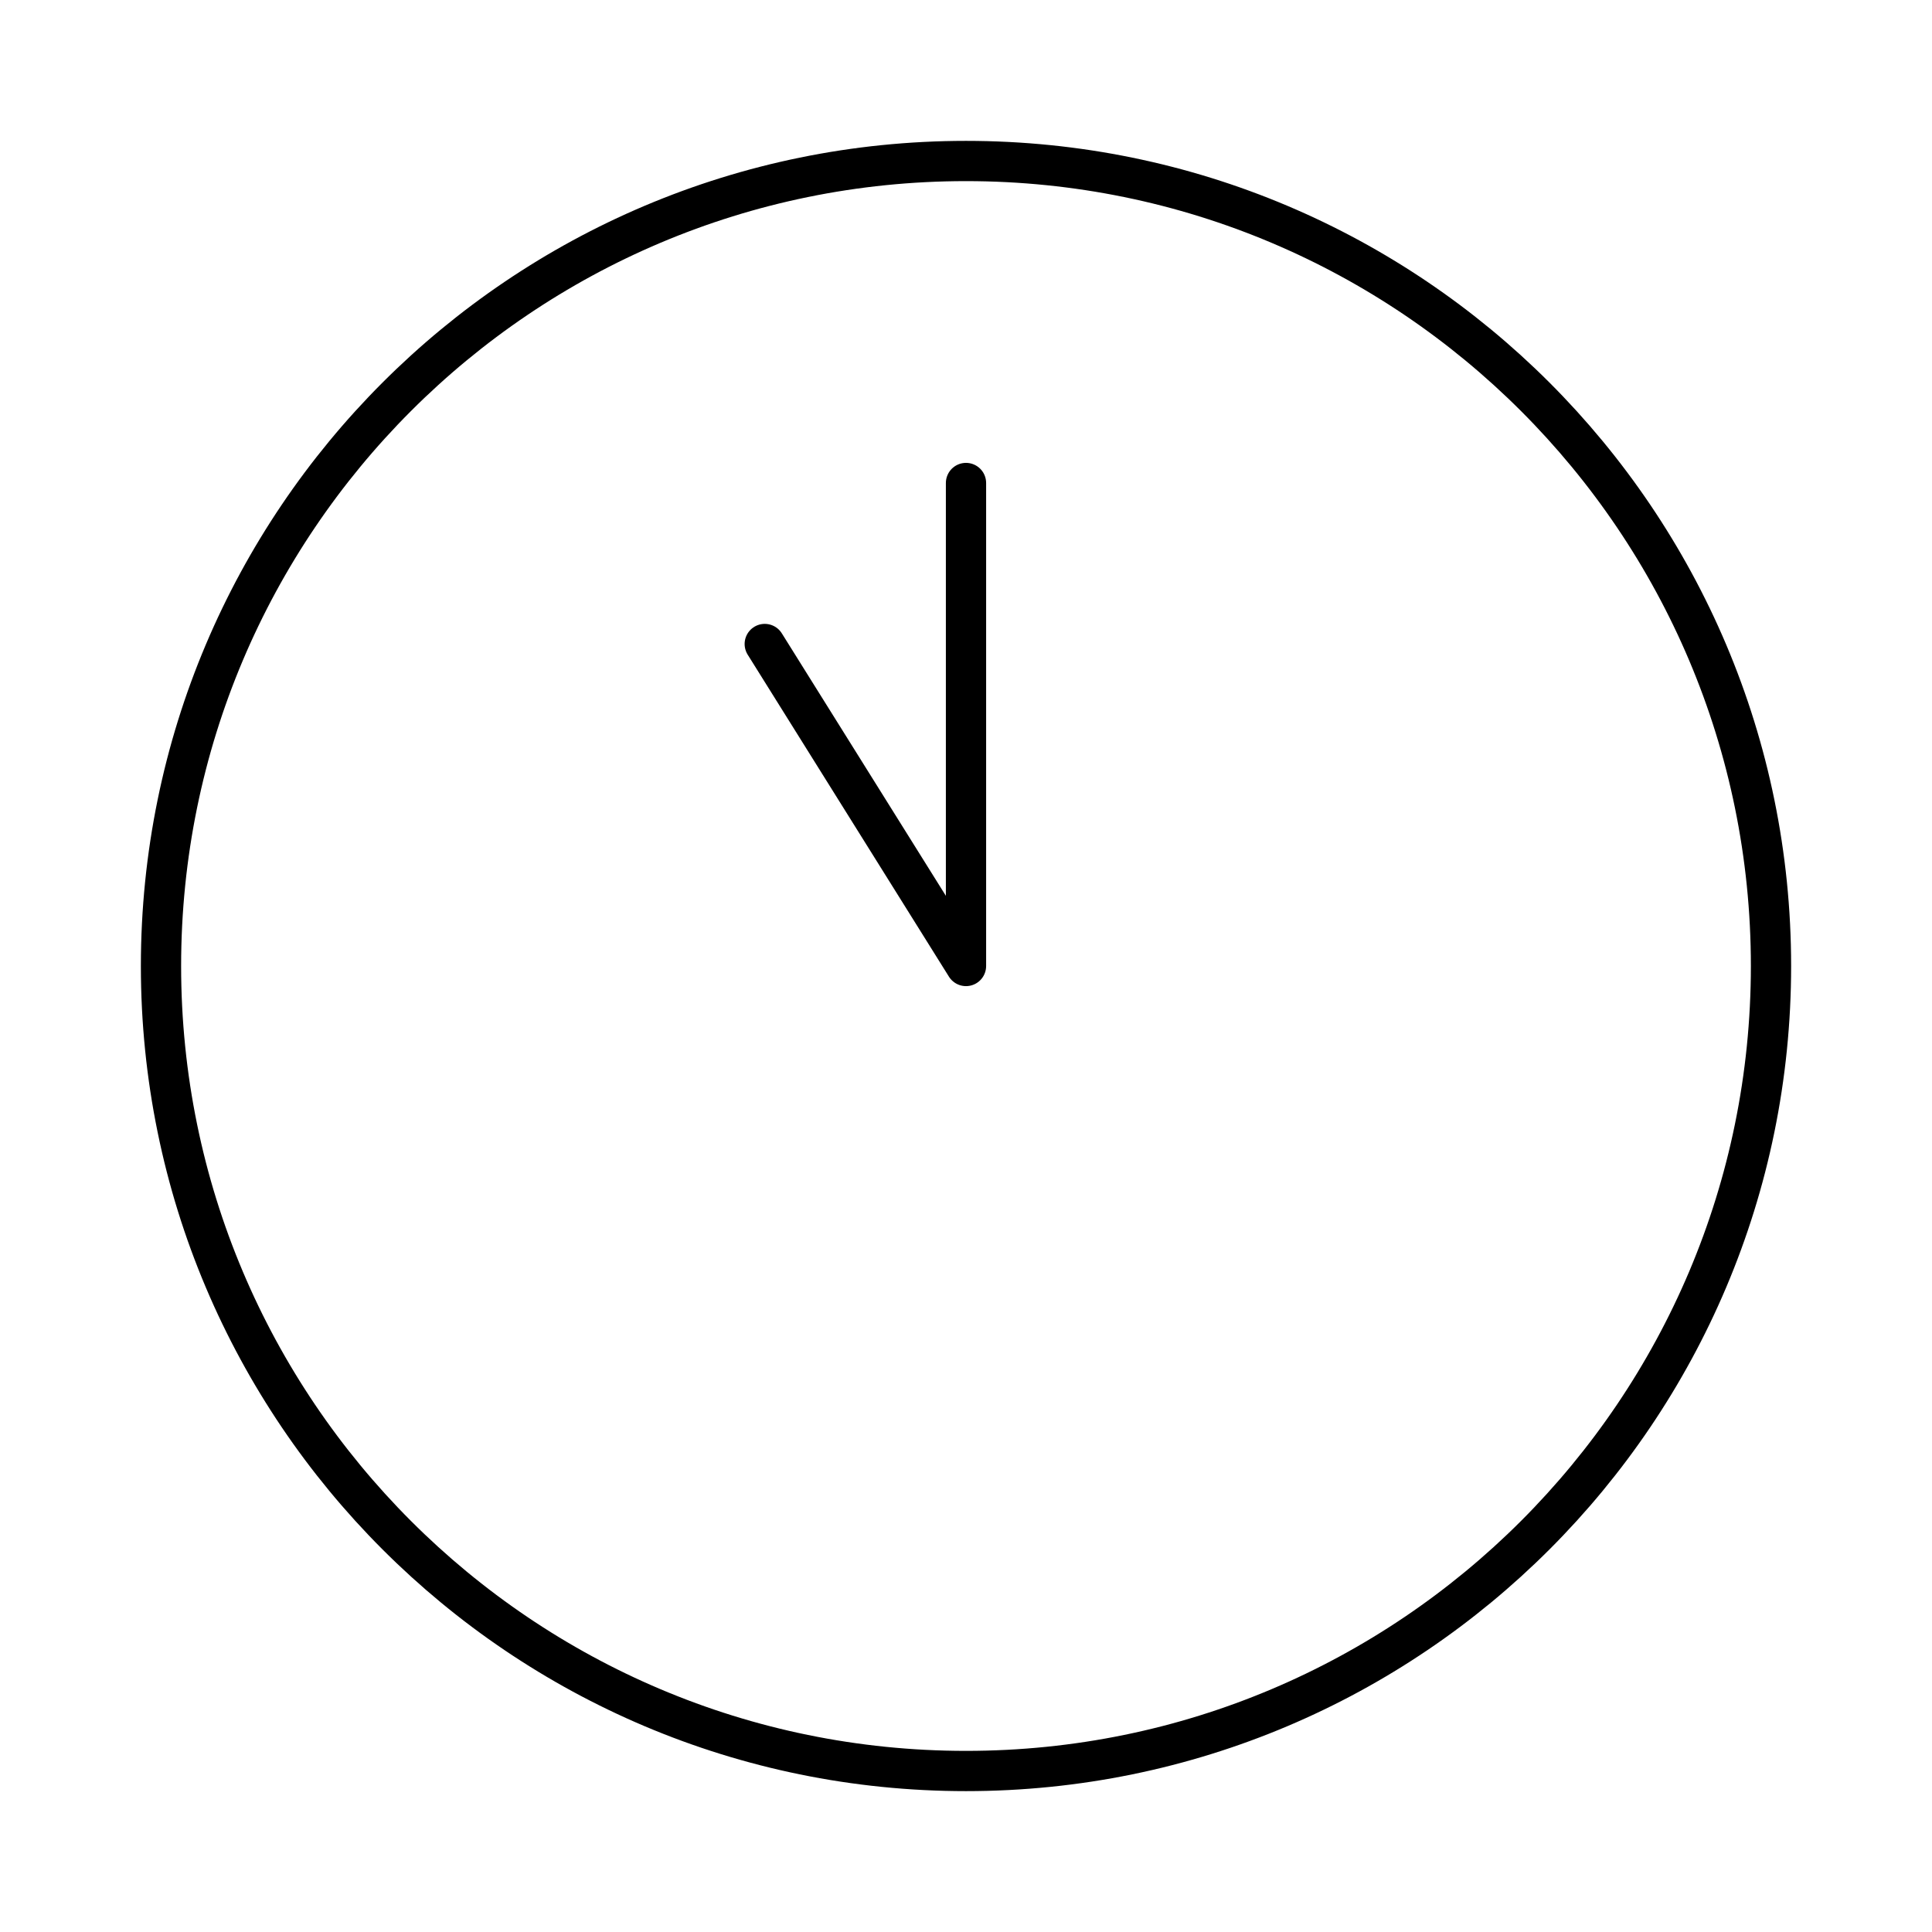
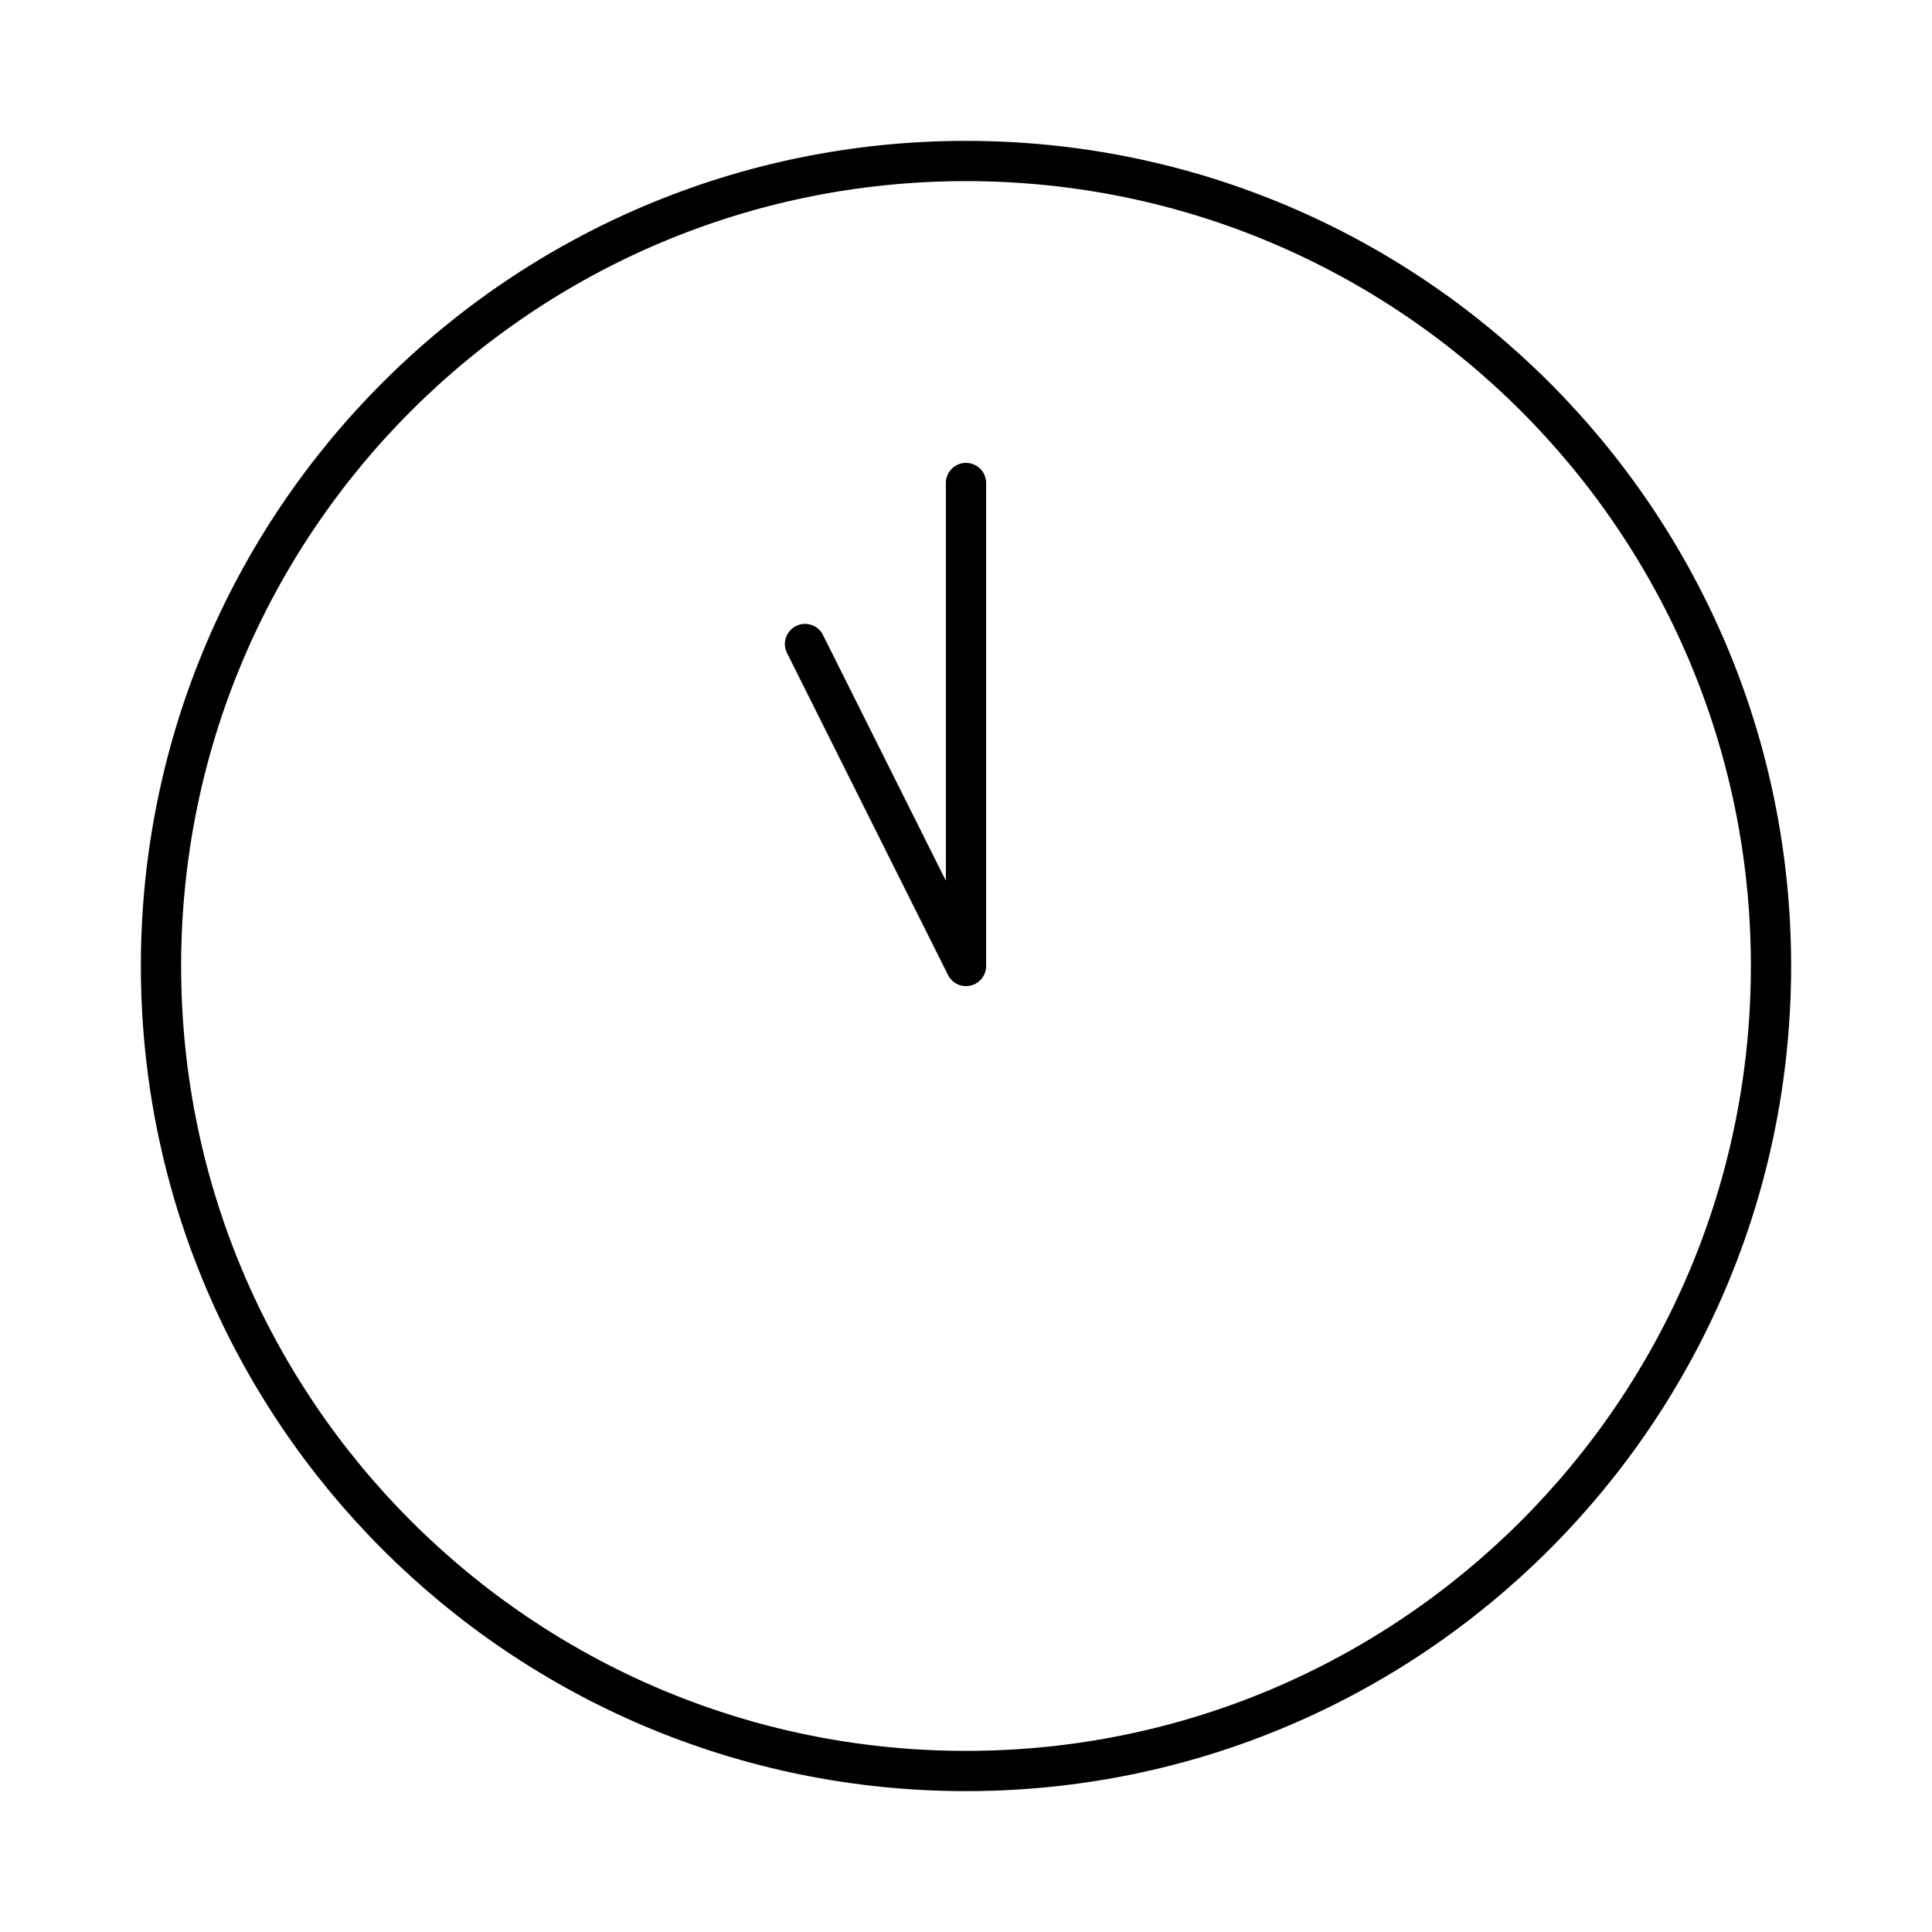
<svg xmlns="http://www.w3.org/2000/svg" width="24" height="24" viewBox="0 0 24 24" fill="none" stroke="currentColor" stroke-width=".5" stroke-linecap="round" stroke-linejoin="round">
+   <path d="M12 6v6l-2-4" />
  <circle cx="12" cy="12" r="10" />
-   <polyline points="12 6 12 12 9.5 8" />
</svg>
